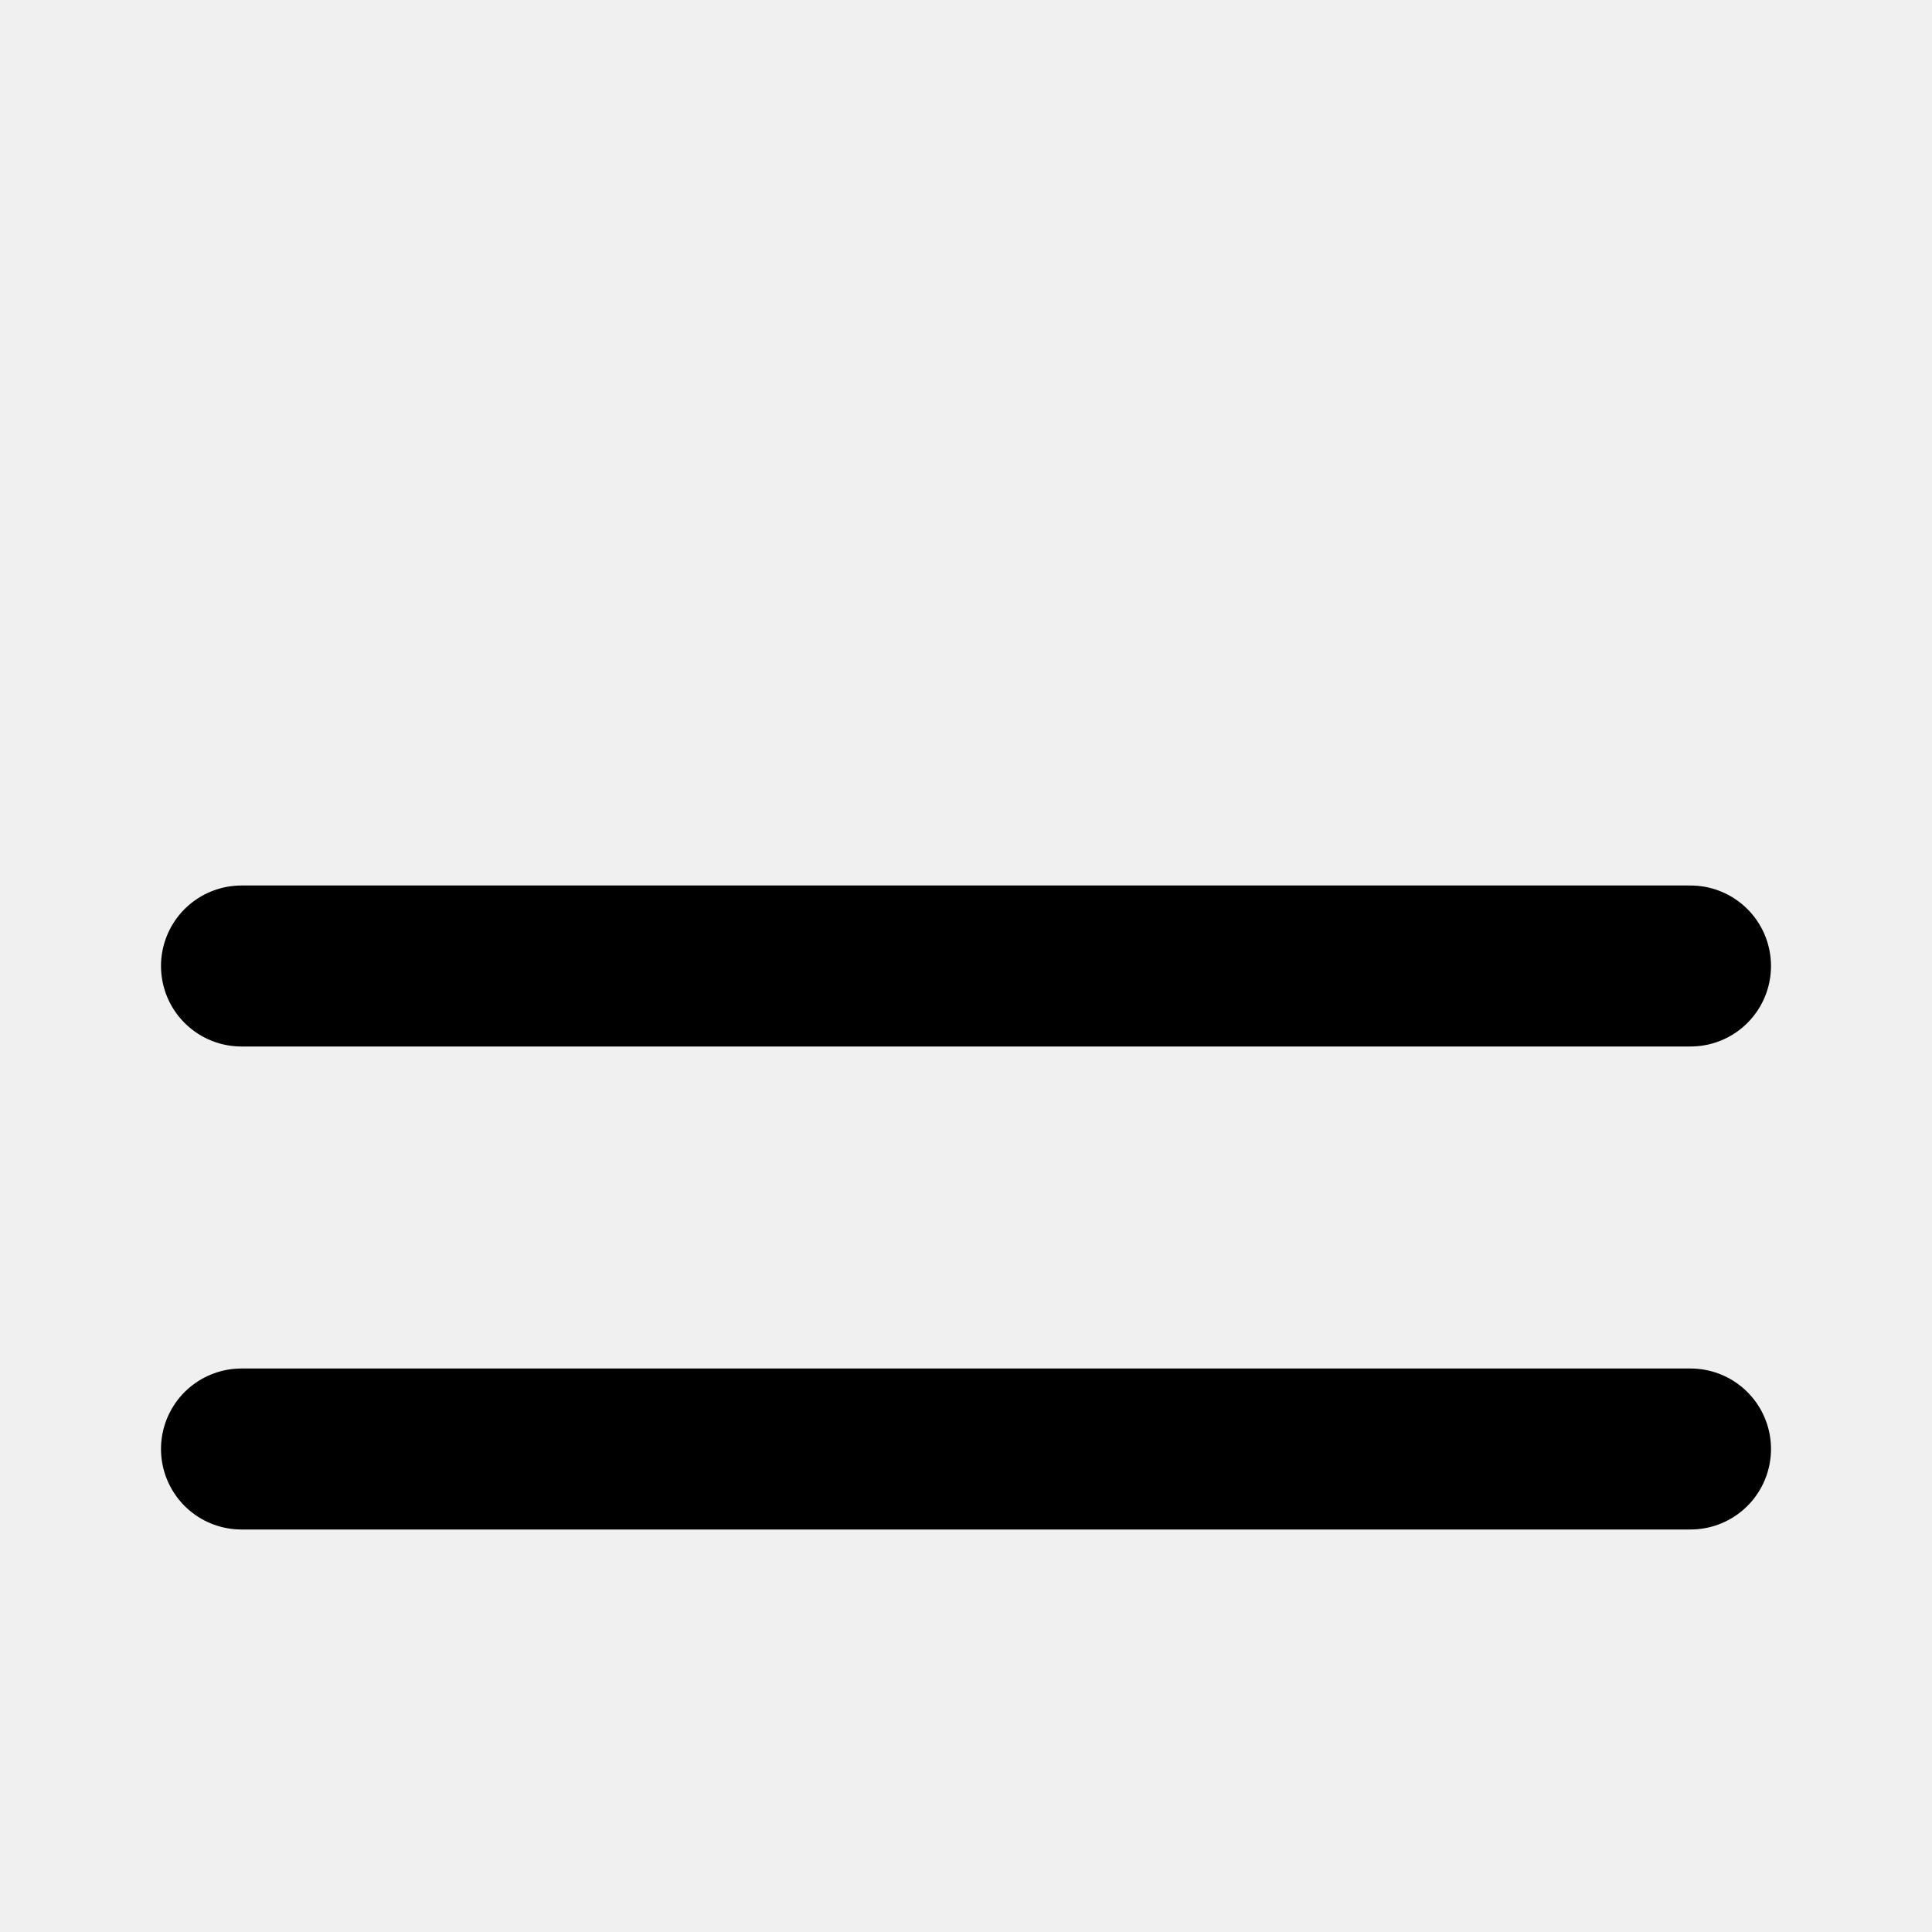
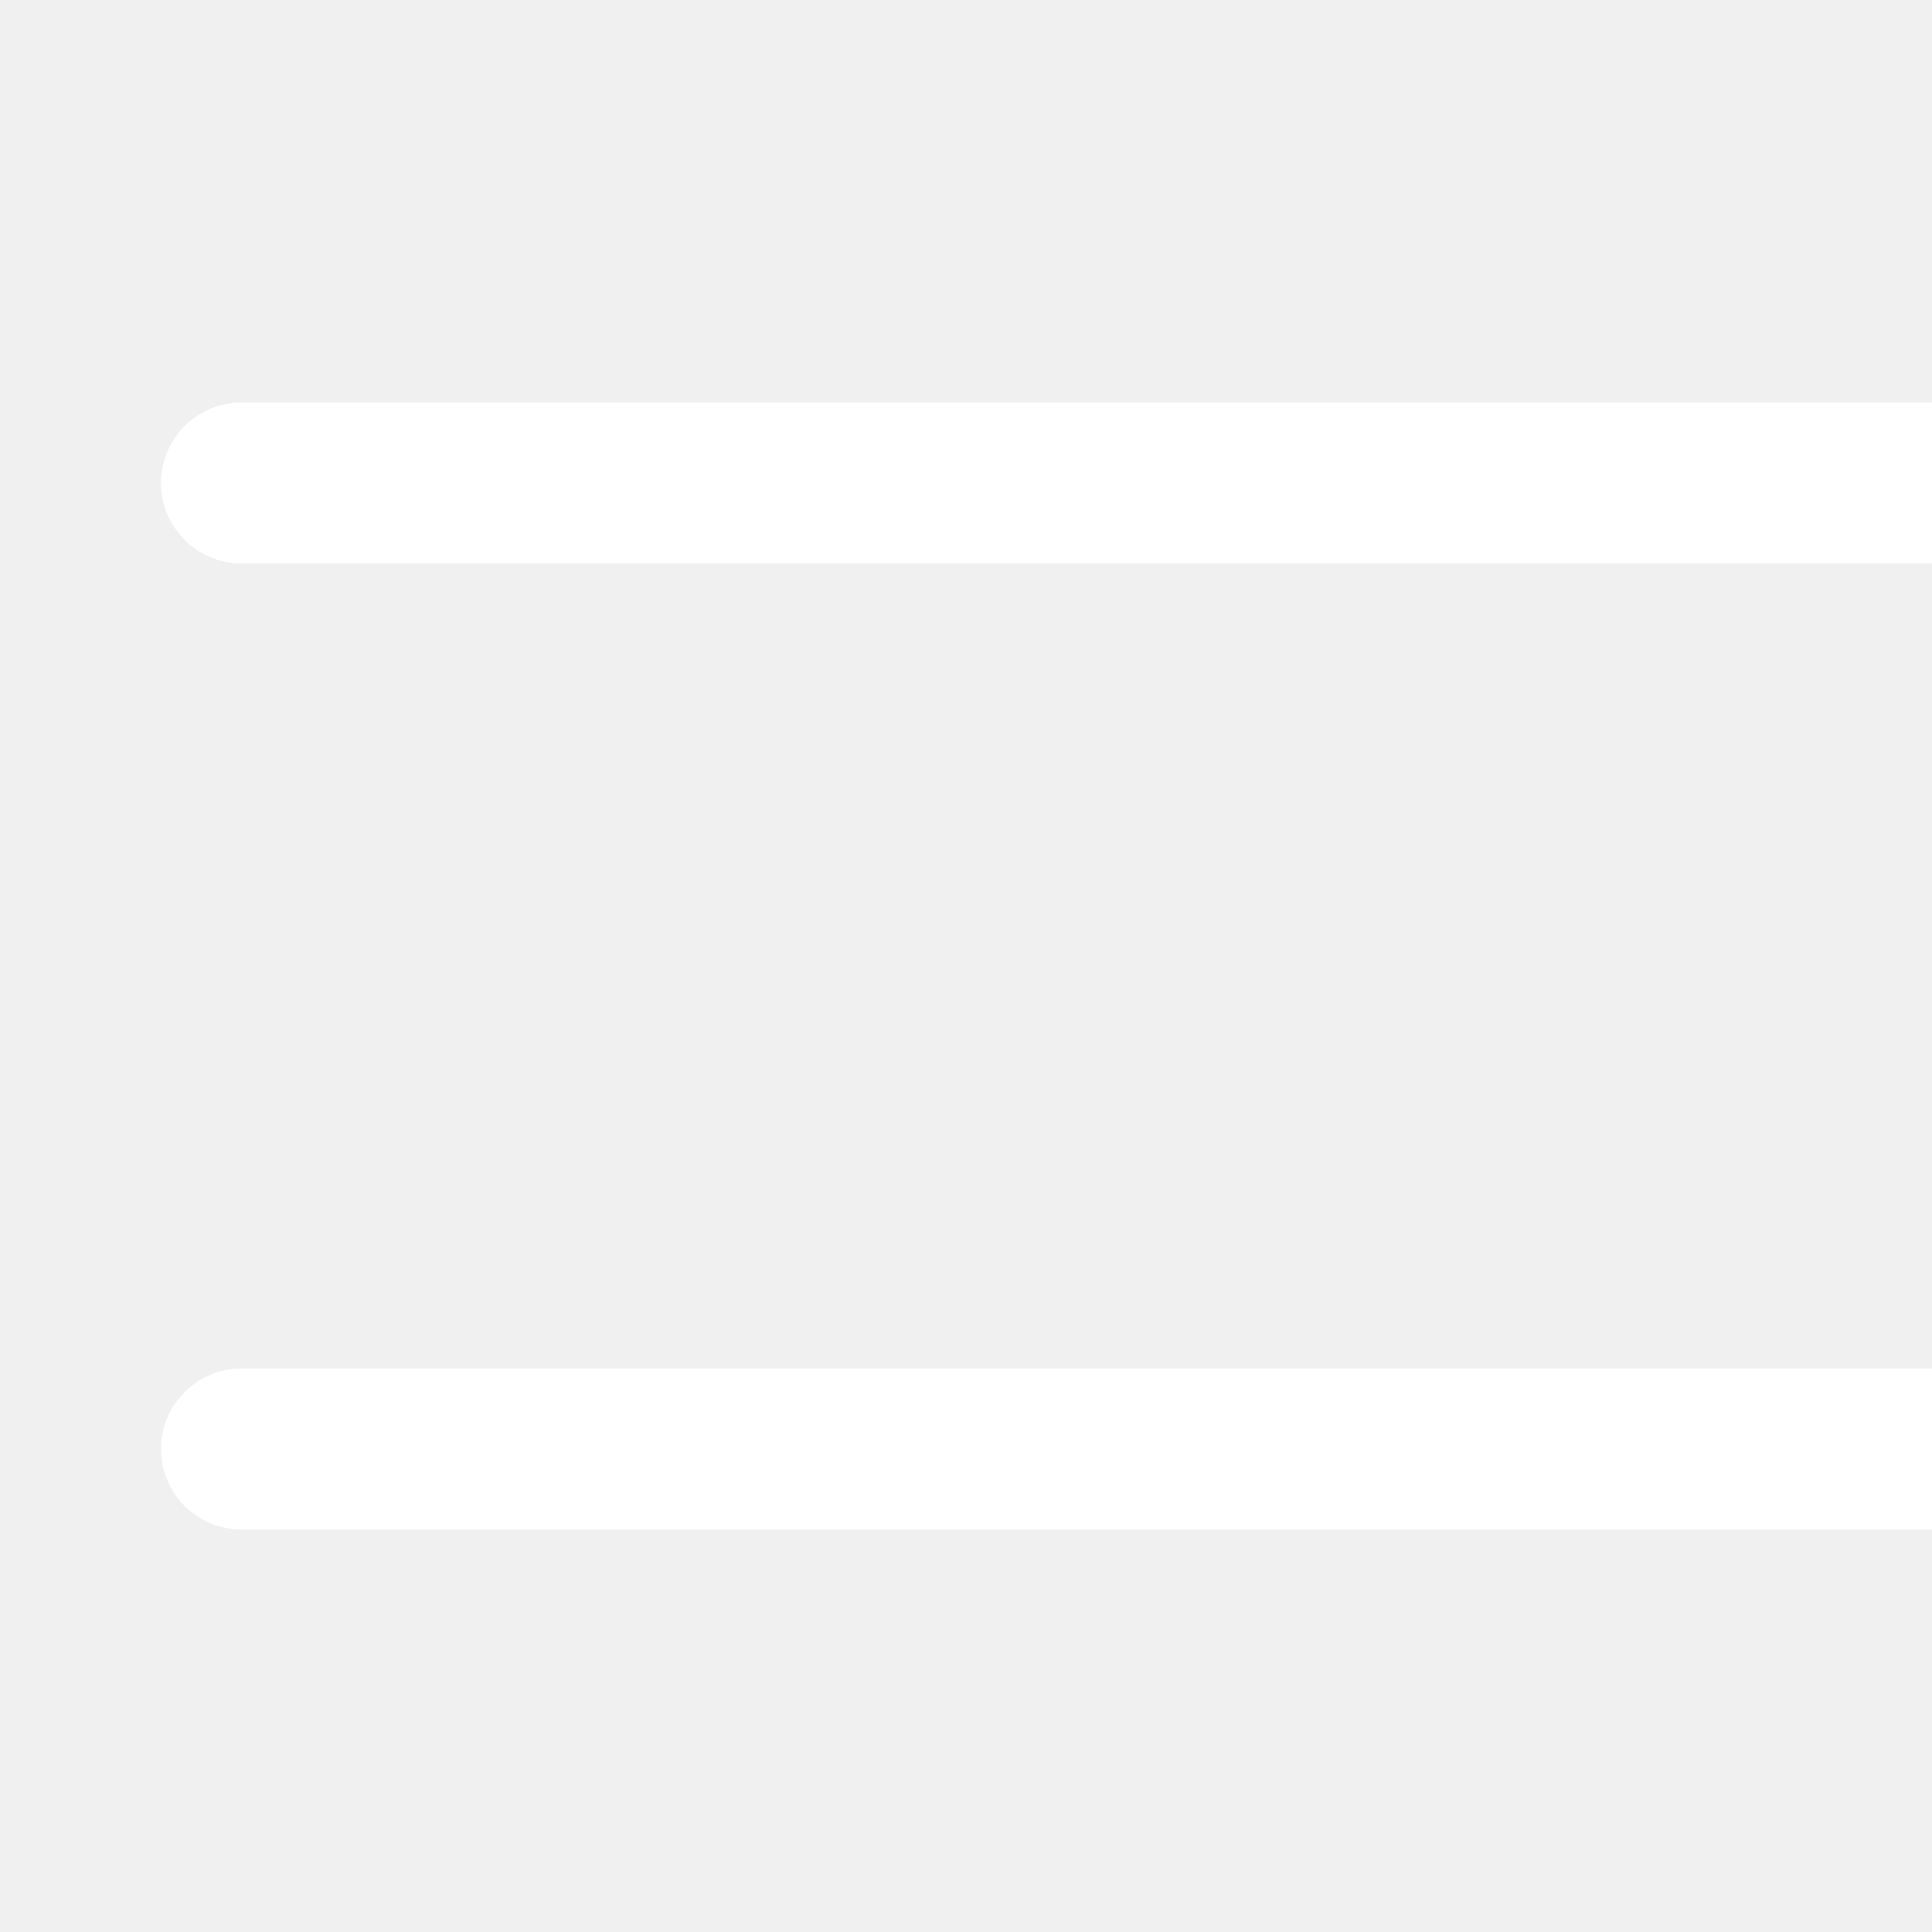
- <svg xmlns="http://www.w3.org/2000/svg" width="24" height="24" viewBox="0 0 24 24" fill="none" stroke="#000" stroke-width="2" stroke-linecap="round" stroke-linejoin="round" class="feather feather-menu">
-   <line x1="3" y1="12" x2="21" y2="12" />
-   <line x1="3" y1="18" x2="21" y2="18" />
+ <svg xmlns="http://www.w3.org/2000/svg" width="24" height="24" viewBox="0 0 24 24" fill="none" stroke="#fff" stroke-width="2" stroke-linecap="round" stroke-linejoin="round" class="feather feather-menu">
+   <line x1="3" y1="6" x2="24" y2="6" />
+   <line x1="3" y1="18" x2="24" y2="18" />
</svg>
